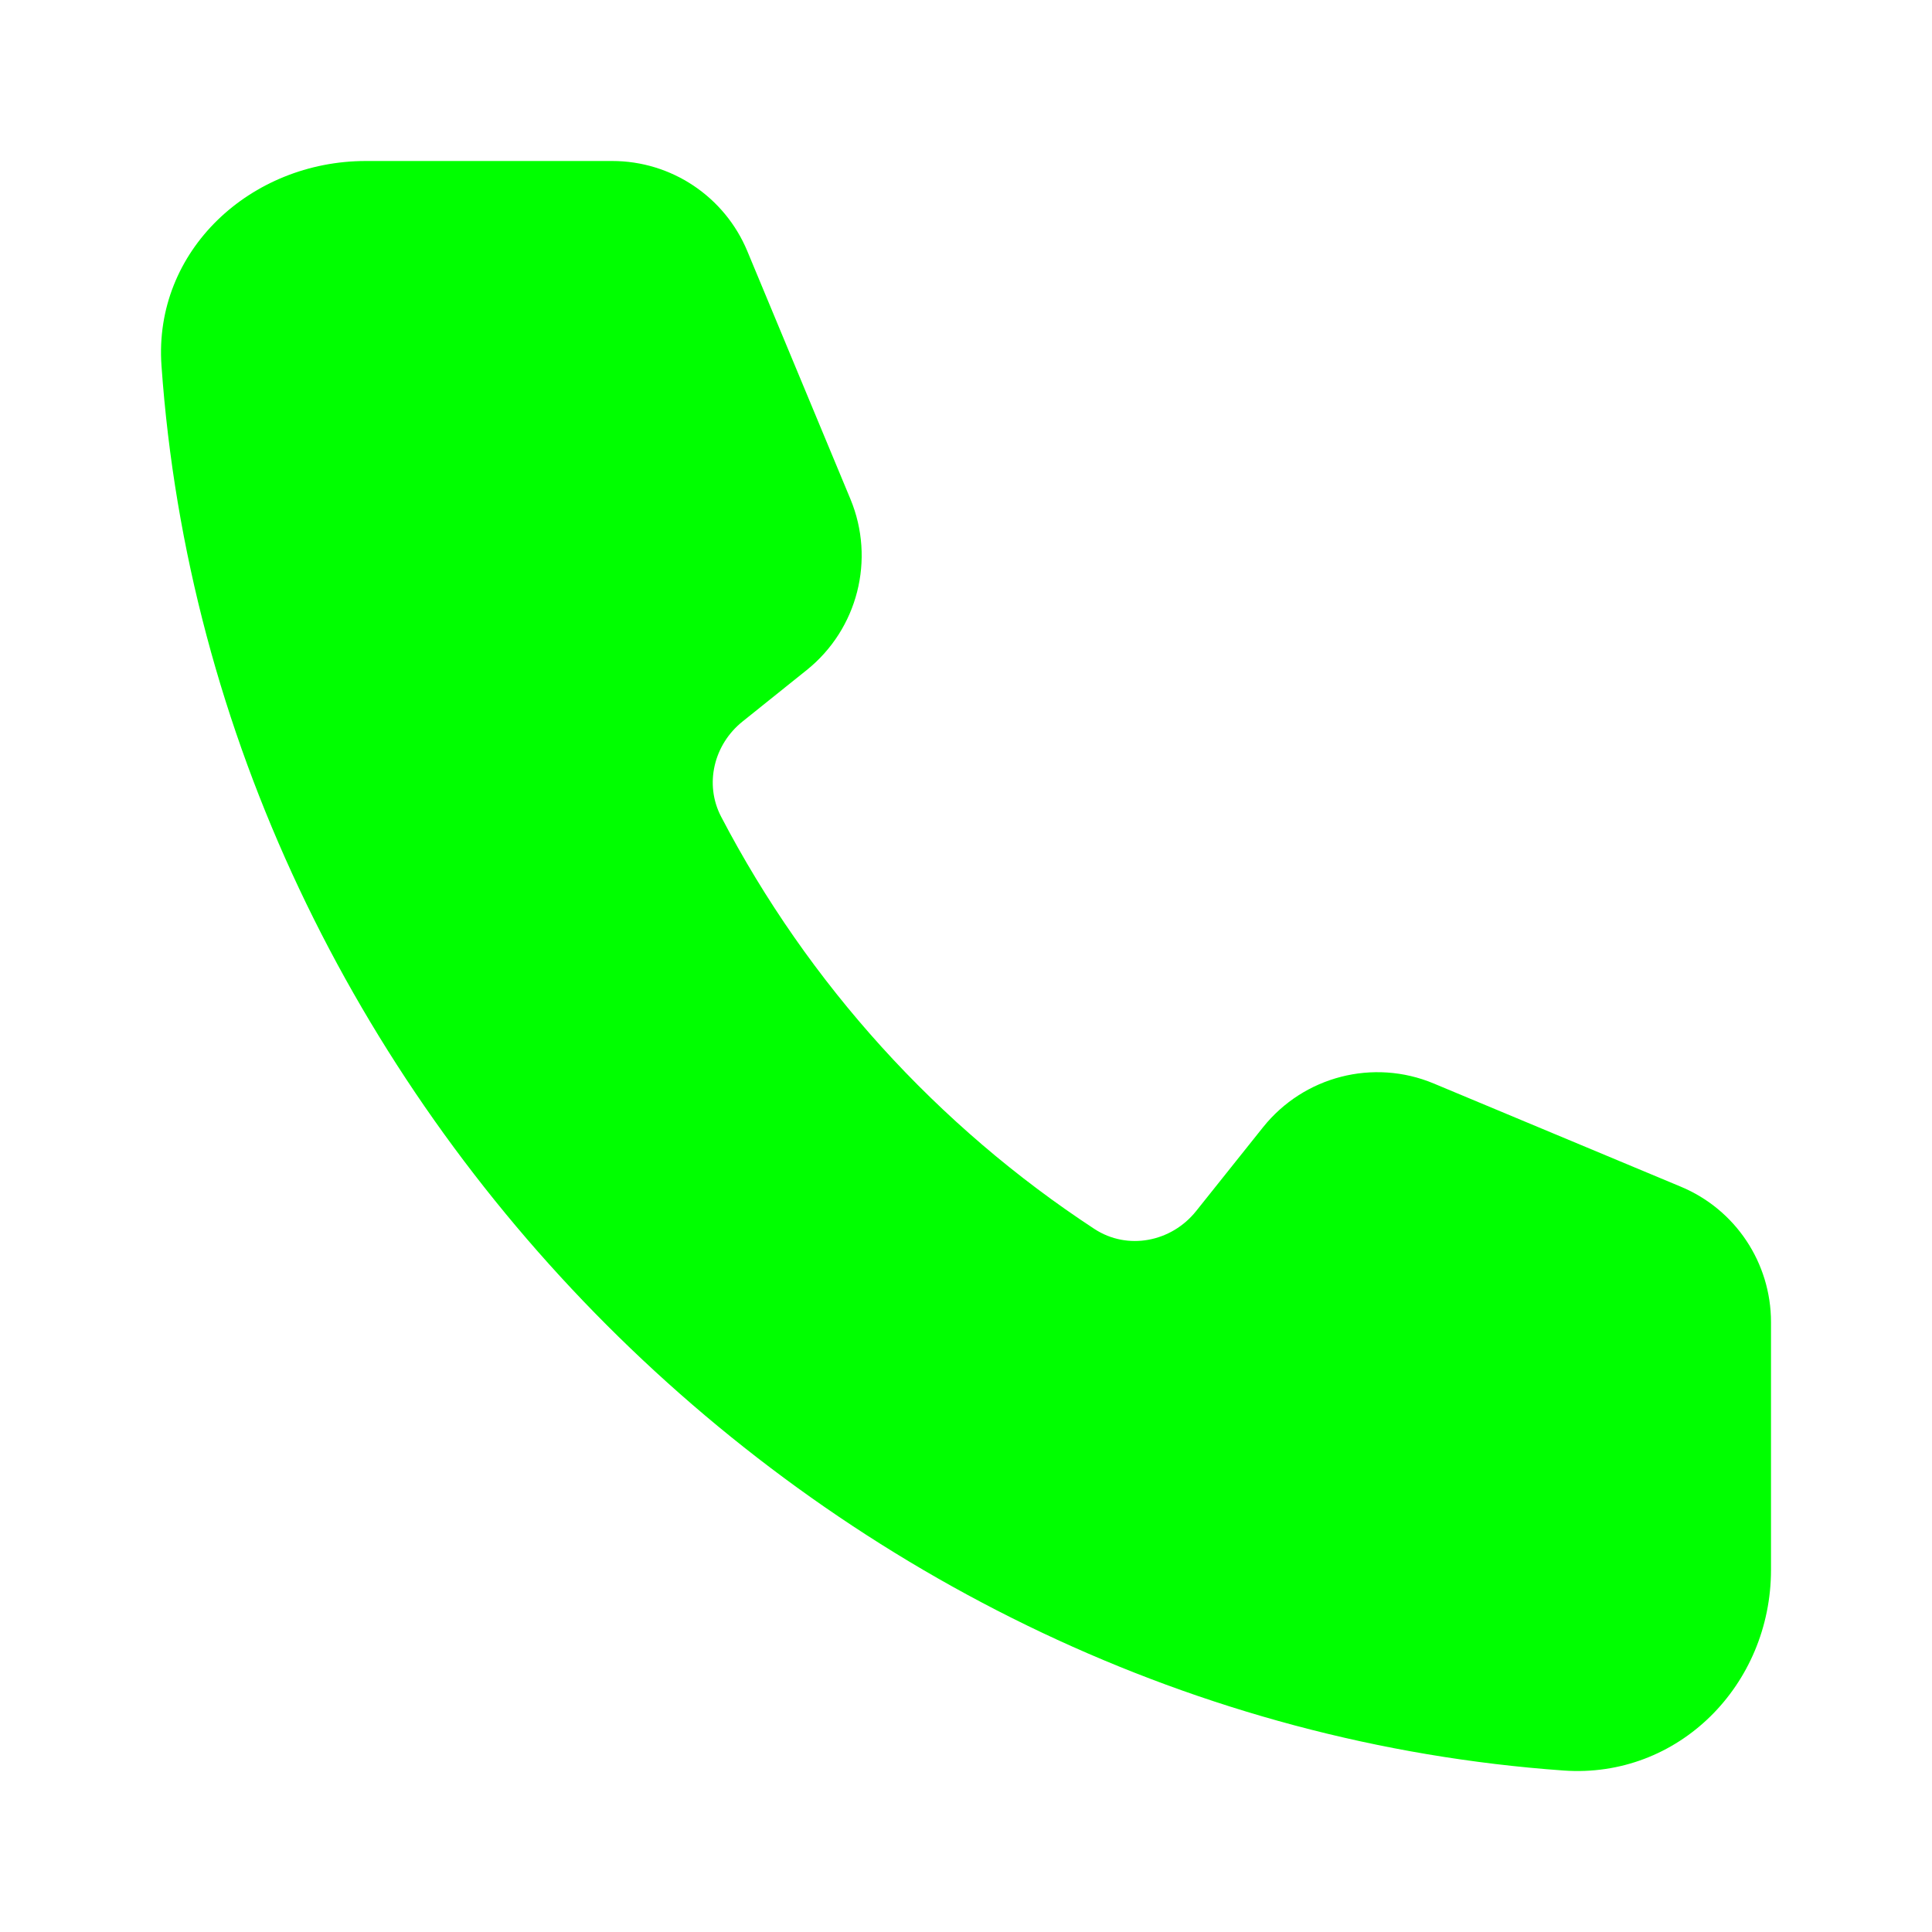
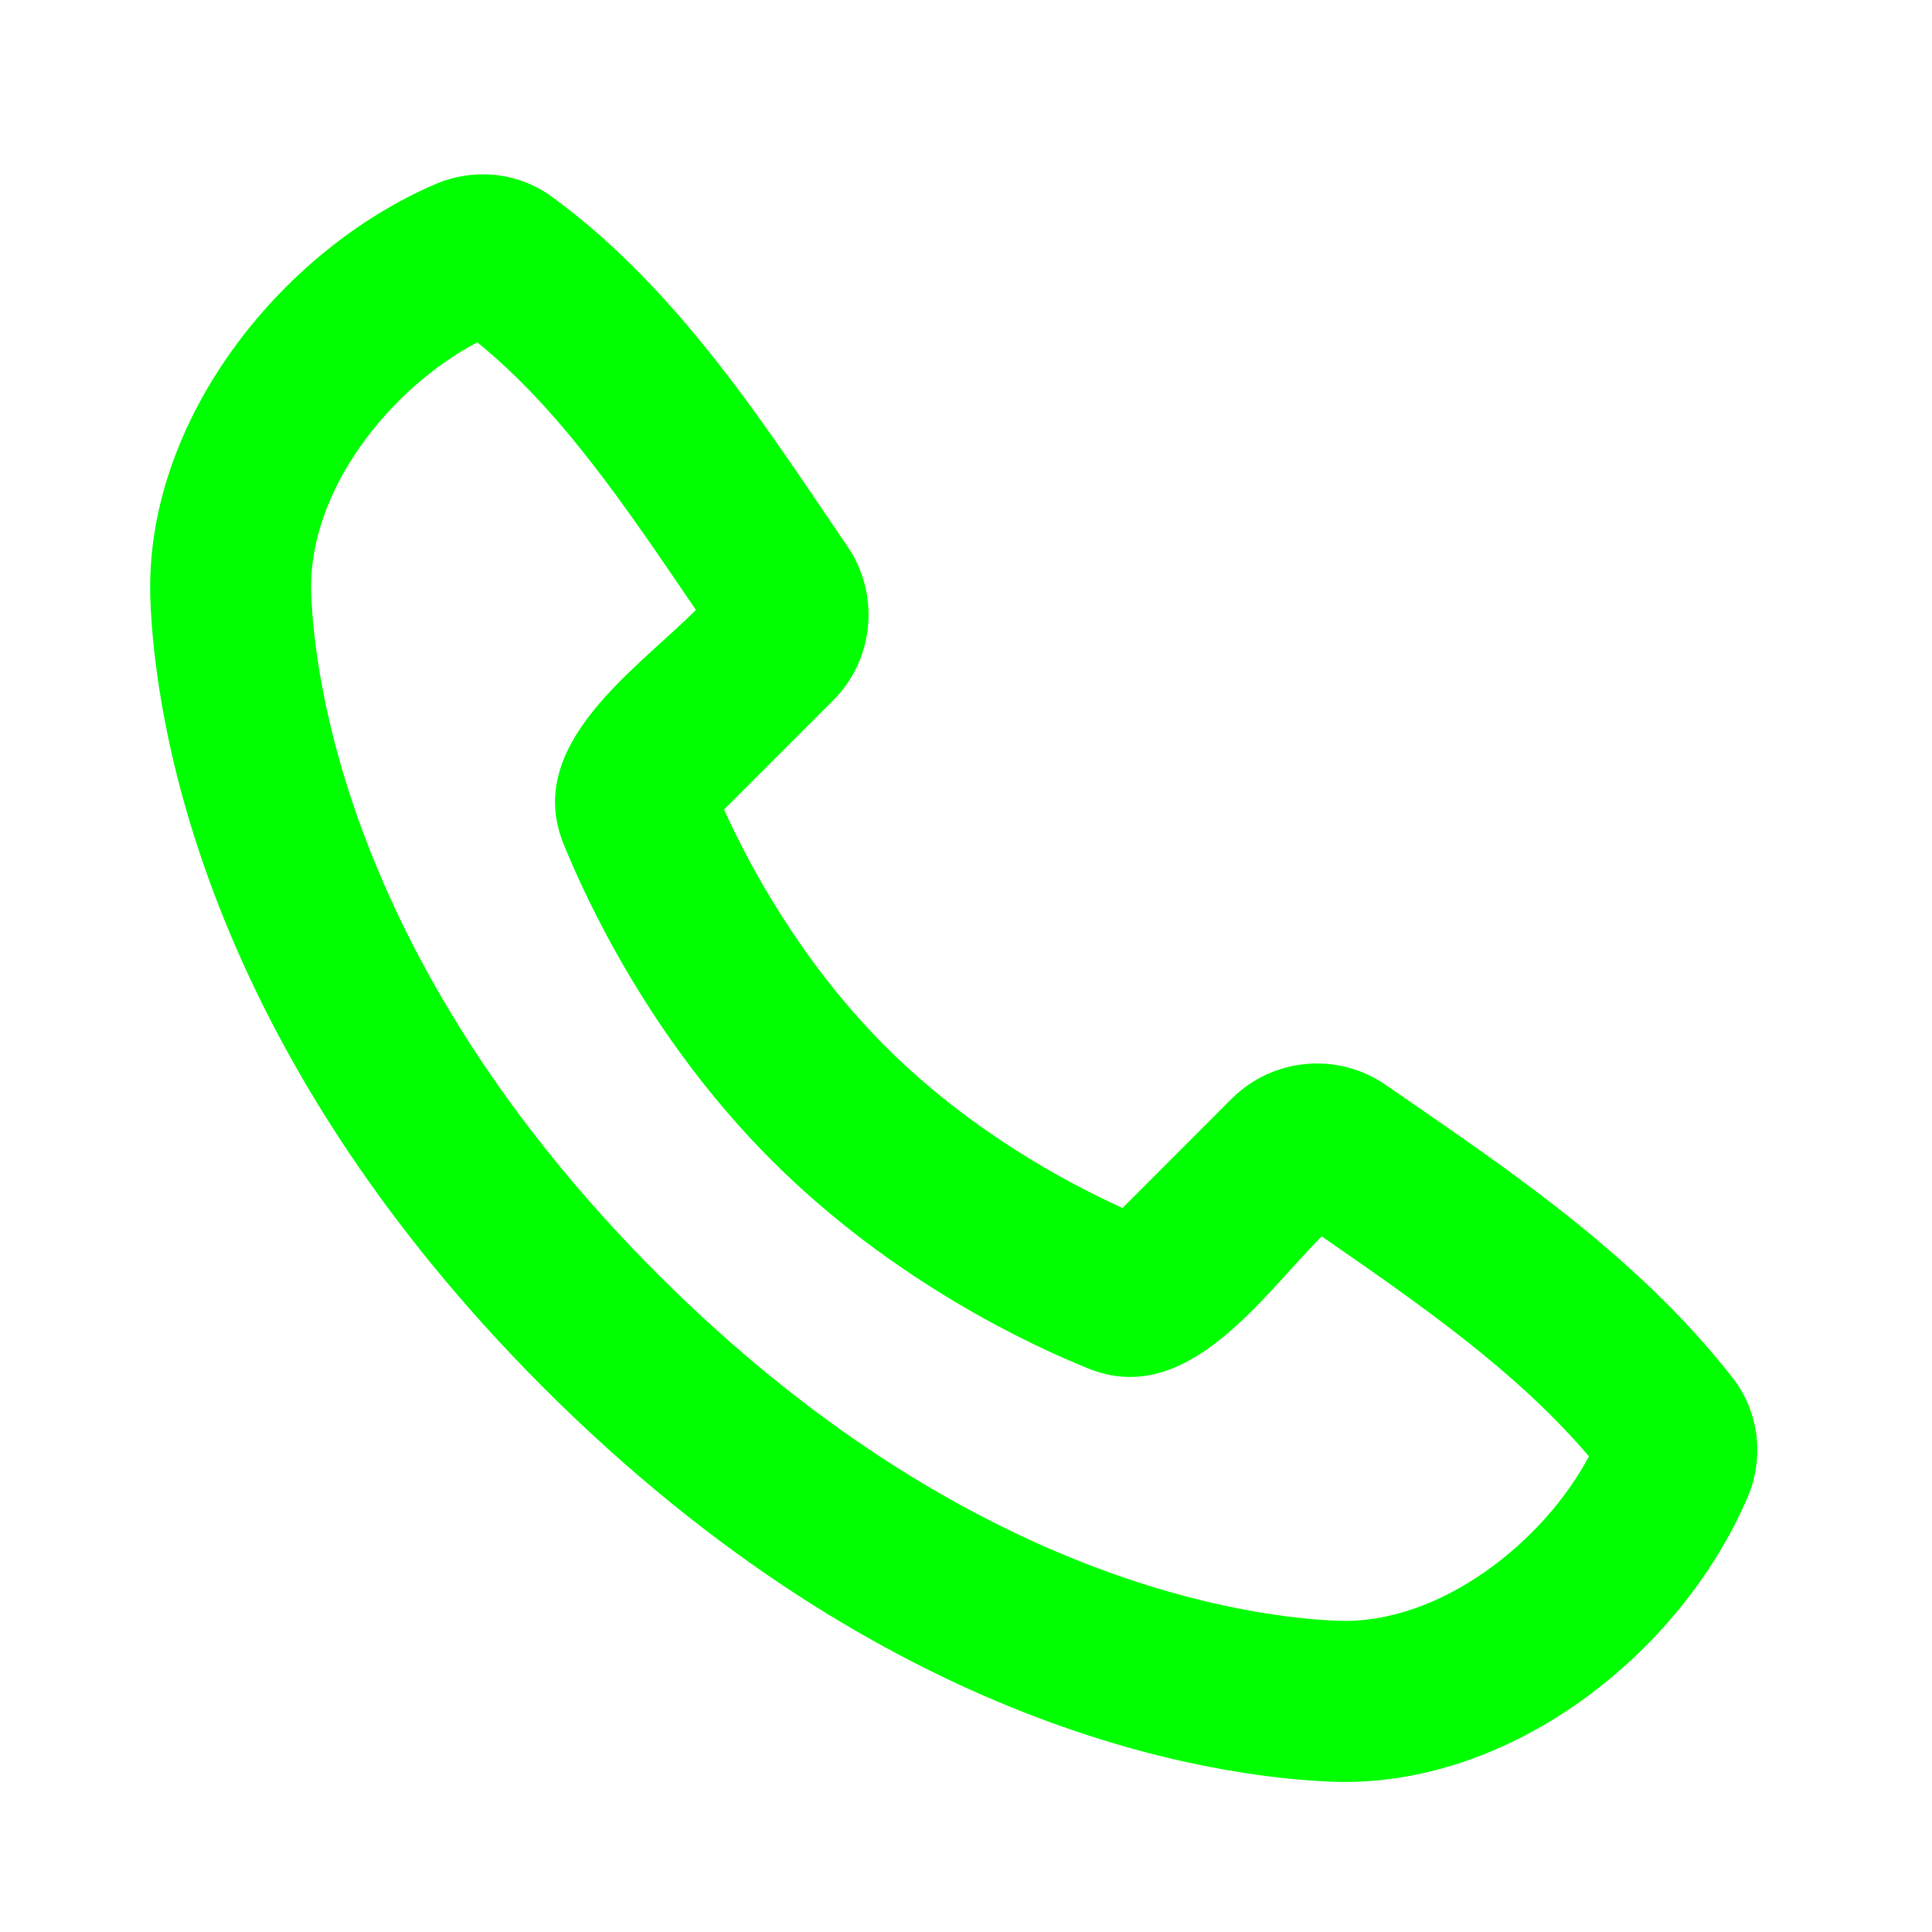
- <svg xmlns="http://www.w3.org/2000/svg" width="800px" height="800px" viewBox="0 0 24 24" fill="none">
+ <svg xmlns="http://www.w3.org/2000/svg" width="800px" height="800px" viewBox="0 0 24.00 24.00" version="1.1" fill="#00ff00" stroke="#00ff00">
  <g id="SVGRepo_bgCarrier" stroke-width="0" />
  <g id="SVGRepo_tracerCarrier" stroke-linecap="round" stroke-linejoin="round" />
  <g id="SVGRepo_iconCarrier">
-     <path d="M2.006 4.542C1.905 3.112 3.115 2 4.545 2H7.606C8.34 2 9.002 2.442 9.284 3.121L10.564 6.199C10.876 6.949 10.655 7.815 10.022 8.323L9.224 8.963C8.868 9.248 8.747 9.74 8.958 10.145C10.043 12.224 11.646 13.989 13.596 15.267C14.008 15.536 14.552 15.429 14.859 15.044L15.69 14.003C16.197 13.369 17.061 13.147 17.809 13.459L20.881 14.742C21.559 15.025 22 15.688 22 16.424V19.5C22 20.933 20.849 22.096 19.423 21.994C10.302 21.345 2.652 13.702 2.006 4.542Z" fill="#00ff00" />
+     <g id="页面-1" stroke="none" stroke-width="1" fill="none" fill-rule="evenodd">
+       <g id="Contact" transform="translate(-384, 0)">
+         <g id="phone_line" transform="translate(384, 0)">
+           <path d="M24,0 L24,24 L0,24 L0,0 L24,0 Z M12.593,23.258 L12.582,23.26 L12.511,23.295 L12.492,23.299 L12.492,23.299 L12.477,23.295 L12.406,23.26 C12.396,23.256 12.387,23.259 12.382,23.265 L12.378,23.276 L12.361,23.703 L12.366,23.723 L12.377,23.736 L12.48,23.81 L12.495,23.814 L12.495,23.814 L12.507,23.81 L12.611,23.736 L12.623,23.72 L12.623,23.72 L12.627,23.703 L12.61,23.276 C12.608,23.266 12.601,23.259 12.593,23.258 L12.593,23.258 Z M12.858,23.145 L12.845,23.147 L12.66,23.24 L12.65,23.25 L12.65,23.25 L12.647,23.261 L12.665,23.691 L12.67,23.703 L12.67,23.703 L12.678,23.71 L12.879,23.803 C12.891,23.807 12.902,23.803 12.908,23.795 L12.912,23.781 L12.878,23.167 C12.875,23.155 12.867,23.147 12.858,23.145 L12.858,23.145 Z M12.143,23.147 C12.133,23.142 12.122,23.145 12.116,23.153 L12.11,23.167 L12.076,23.781 C12.075,23.793 12.083,23.802 12.093,23.805 L12.108,23.803 L12.309,23.71 L12.319,23.702 L12.319,23.702 L12.323,23.691 L12.34,23.261 L12.337,23.249 L12.337,23.249 L12.328,23.24 L12.143,23.147 Z" id="MingCute" fill-rule="nonzero"> </path>
+           <path d="M8.172,15.829 C12.017,19.674 15.58,20.095 16.626,20.134 C17.89,20.18 19.18,19.148 19.738,18.091 C18.848,17.047 17.689,16.237 16.419,15.359 C15.671,16.107 14.748,17.497 13.519,17 C12.82,16.718 11.094,15.923 9.586,14.414 C8.077,12.906 7.283,11.18 7,10.482 C6.502,9.251 7.896,8.326 8.645,7.577 C7.767,6.287 6.971,5.098 5.929,4.253 C4.857,4.814 3.819,6.094 3.866,7.374 C3.905,8.42 4.326,11.983 8.172,15.829 Z M16.552,22.133 C15.111,22.079 11.031,21.516 6.757,17.243 C2.484,12.969 1.921,8.889 1.868,7.448 C1.787,5.252 3.469,3.119 5.412,2.286 C5.868,2.091 6.421,2.126 6.857,2.445 C8.465,3.618 9.574,5.395 10.527,6.787 C10.932,7.38 10.865,8.185 10.35,8.7 L8.994,10.056 C9.309,10.752 9.951,11.951 11,13 C12.049,14.049 13.248,14.691 13.944,15.006 L15.299,13.65 C15.815,13.135 16.623,13.067 17.217,13.479 C18.637,14.463 20.305,15.556 21.521,17.113 C21.863,17.551 21.913,18.123 21.71,18.598 C20.873,20.551 18.755,22.214 16.552,22.133 Z" id="形状" fill="#00ff00"> </path>
+         </g>
+       </g>
+     </g>
  </g>
</svg>
